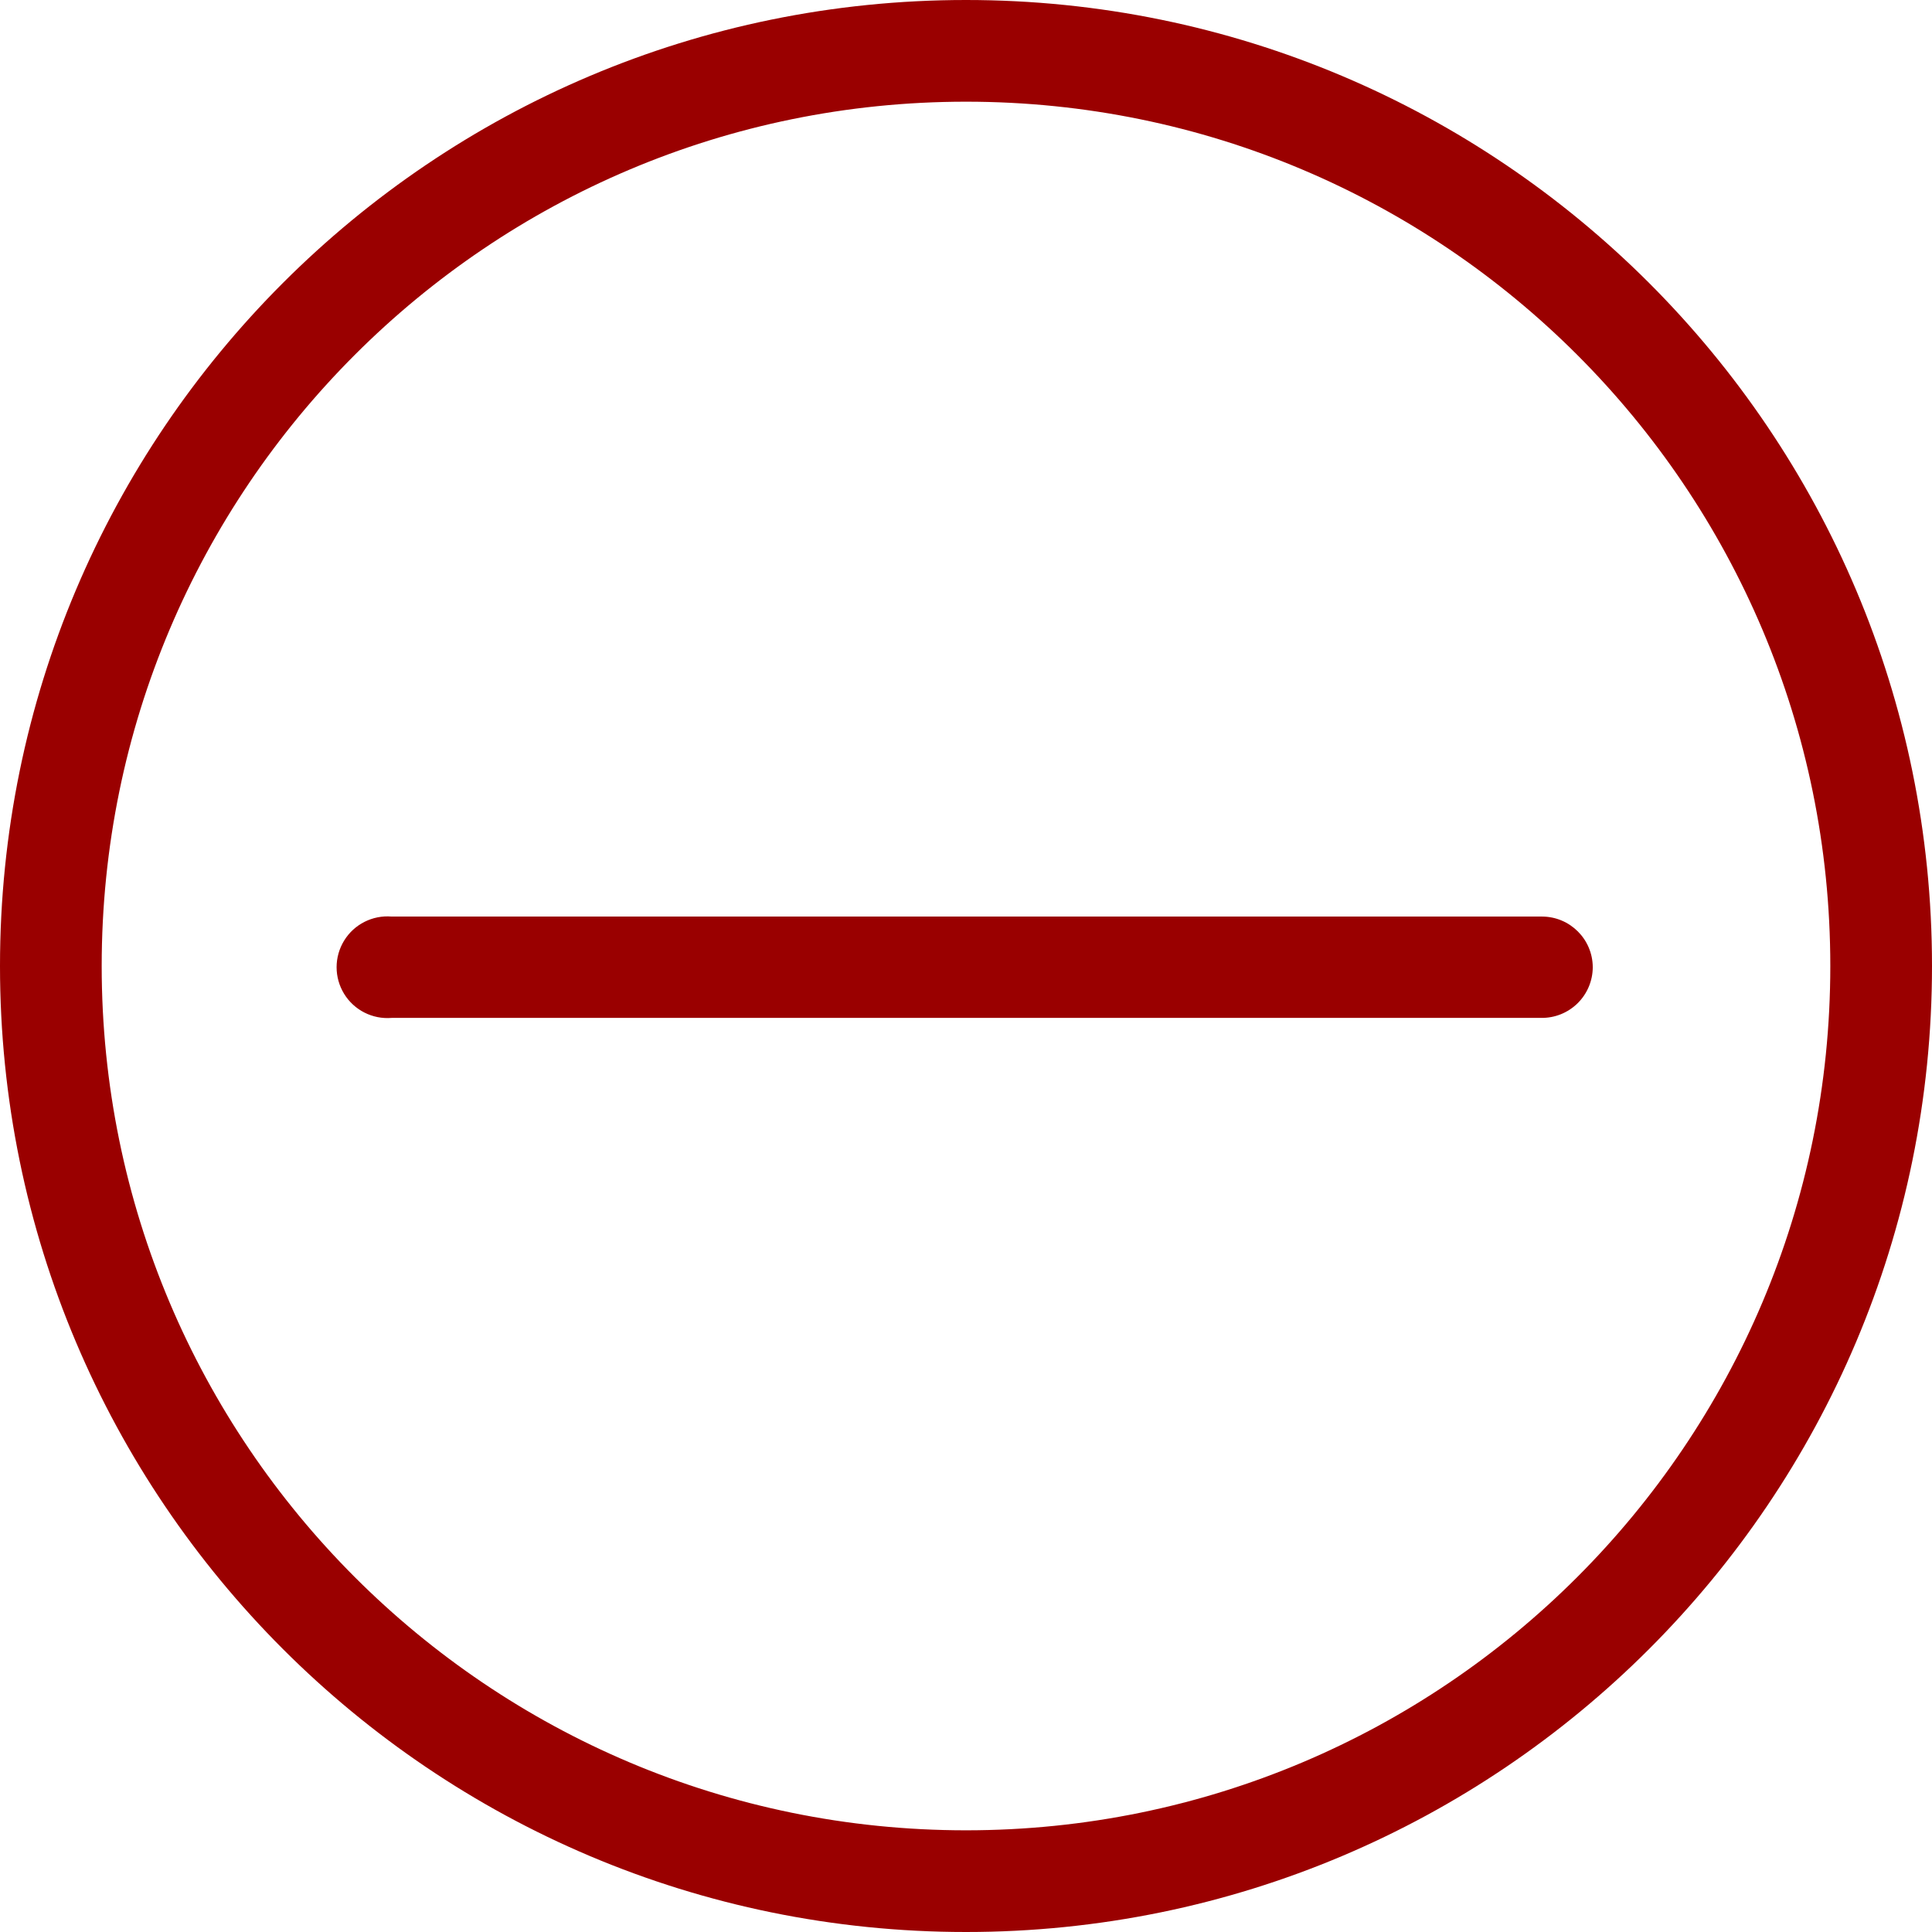
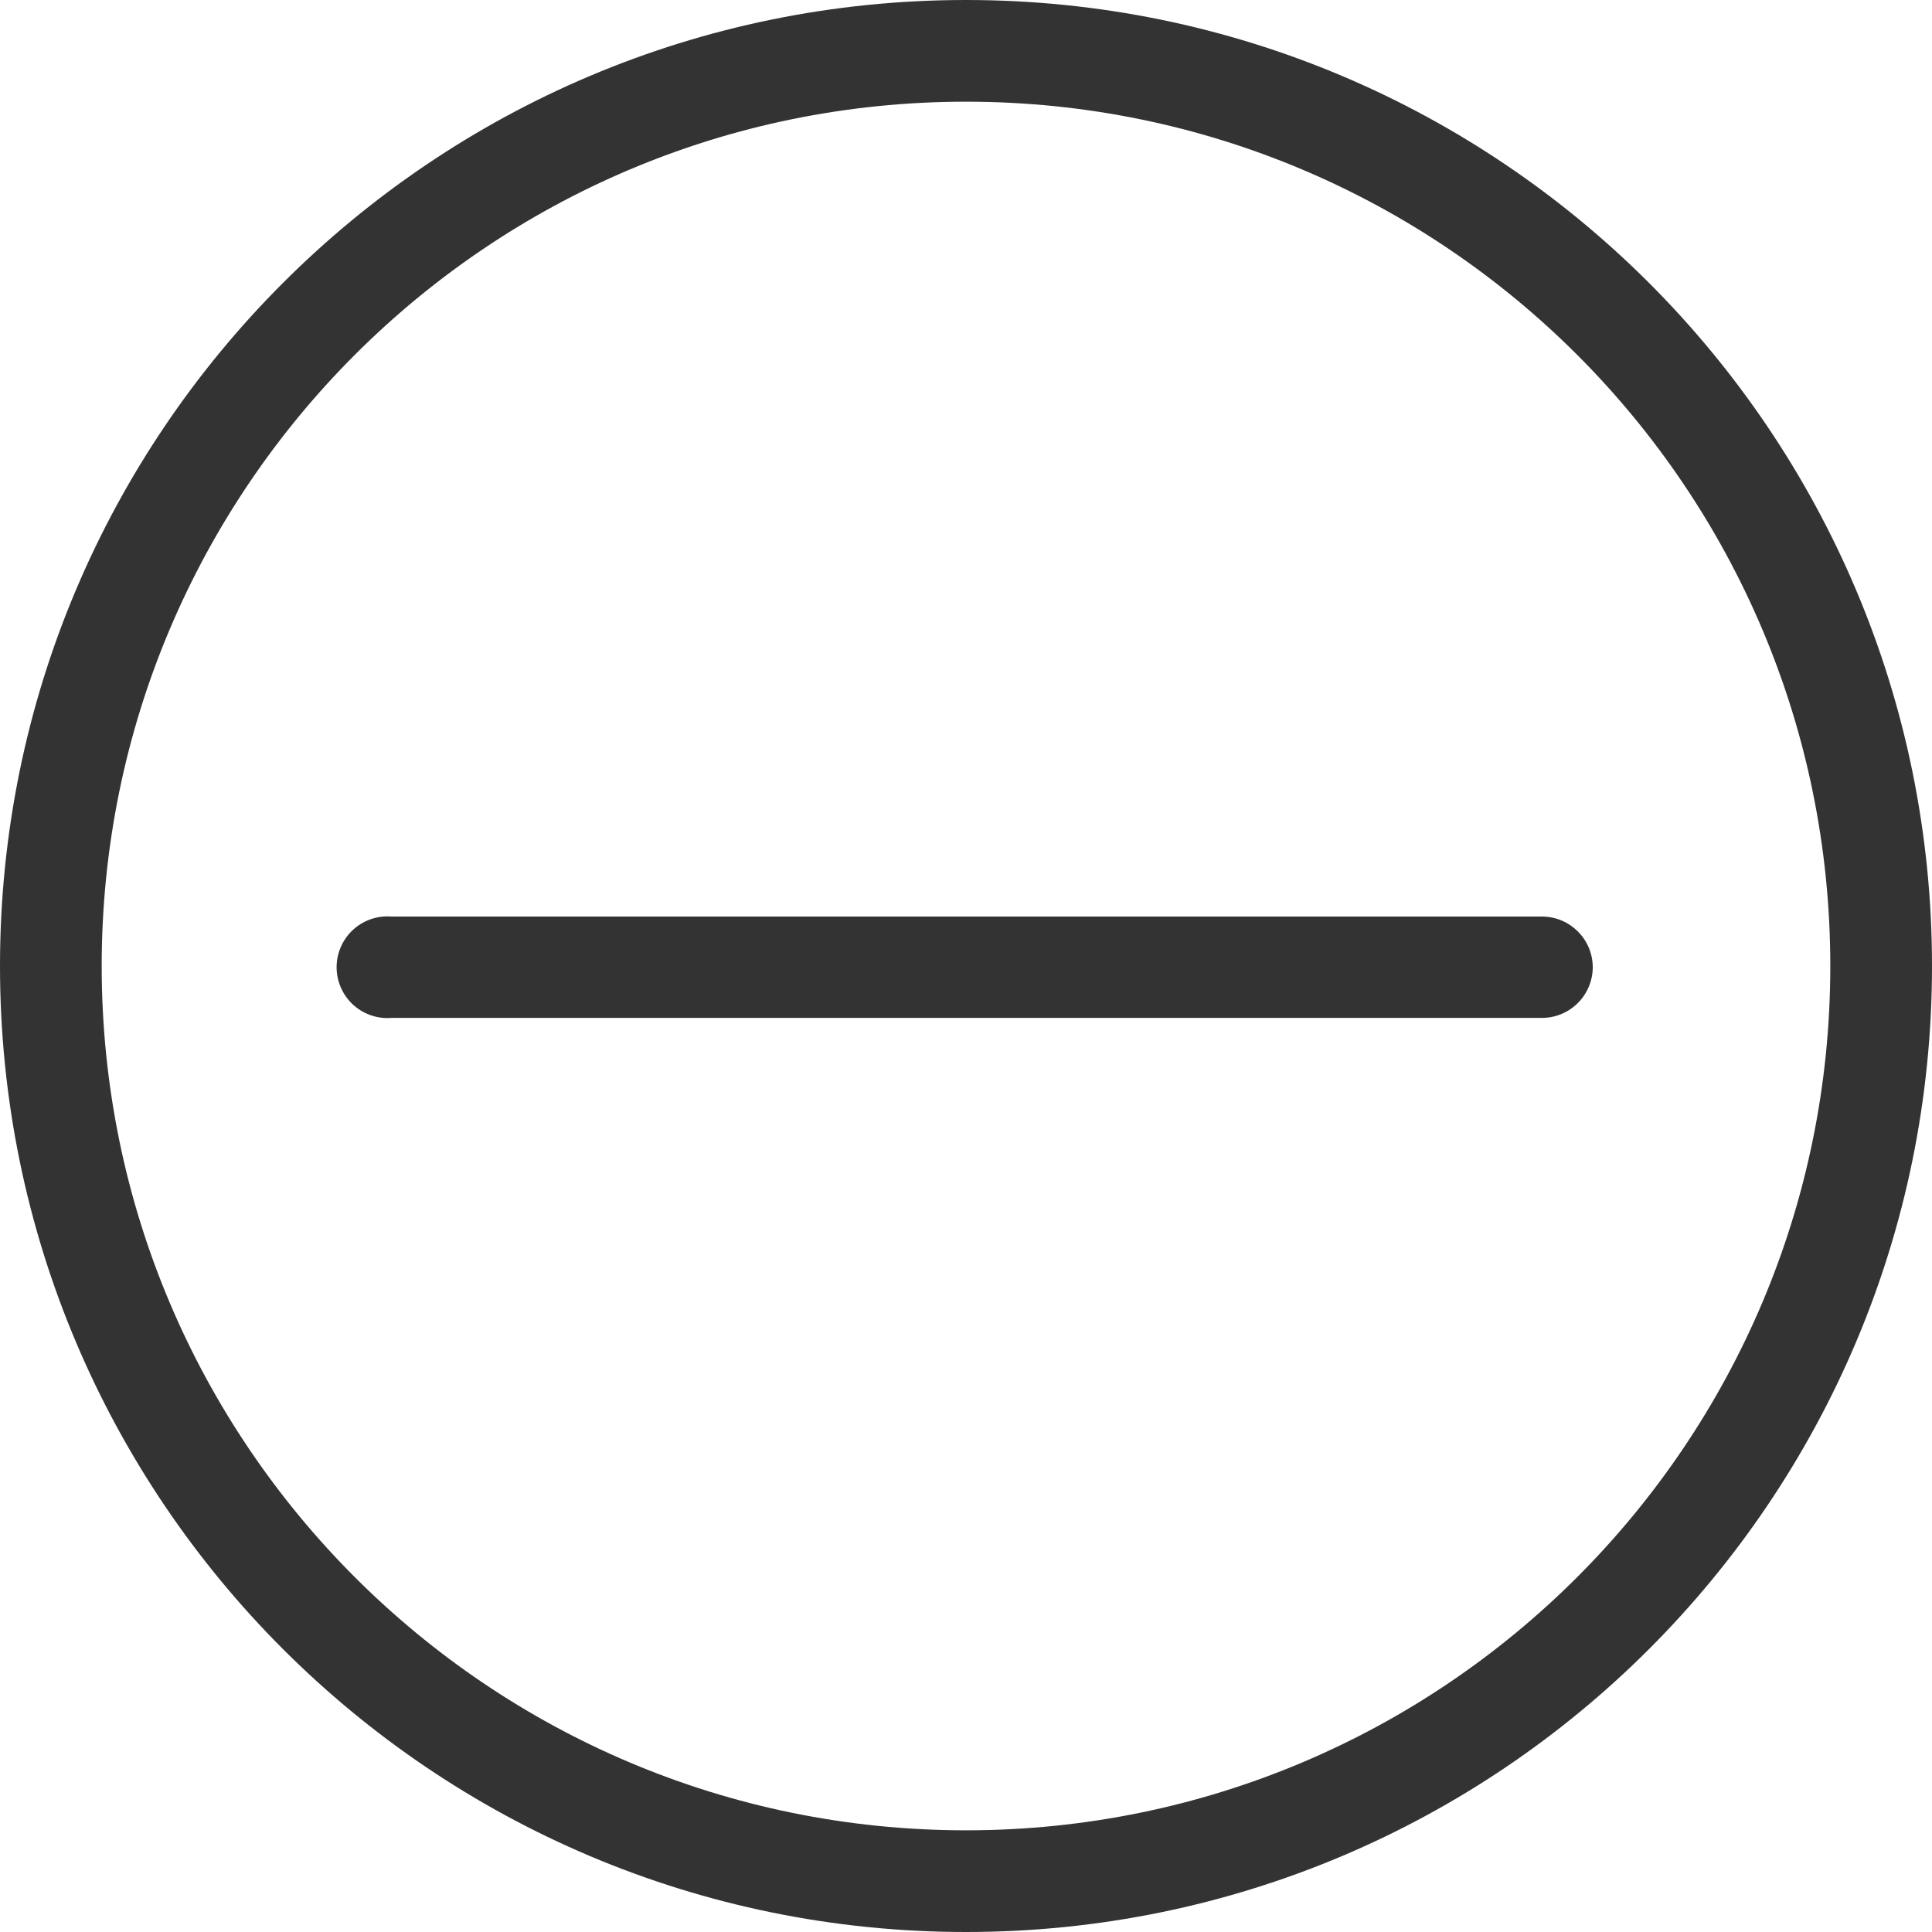
<svg xmlns="http://www.w3.org/2000/svg" width="22" height="22" viewBox="0 0 22 22">
-   <g fill="#9a0000" fill-rule="nonzero">
+   <g fill="#333333" fill-rule="nonzero">
    <path d="M11 0C4.925 0 0 4.925 0 11s4.925 11 11 11 11-4.925 11-11A11 11 0 0 0 11 0zm0 20.842c-5.436 0-9.842-4.406-9.842-9.842 0-5.436 4.406-9.842 9.842-9.842 5.436 0 9.842 4.406 9.842 9.842A9.842 9.842 0 0 1 11 20.842z" />
    <path d="M17.56 10.437H4.46a.579.579 0 1 0 0 1.154h13.092a.579.579 0 0 0 .585-.577.579.579 0 0 0-.577-.577z" />
  </g>
</svg>
